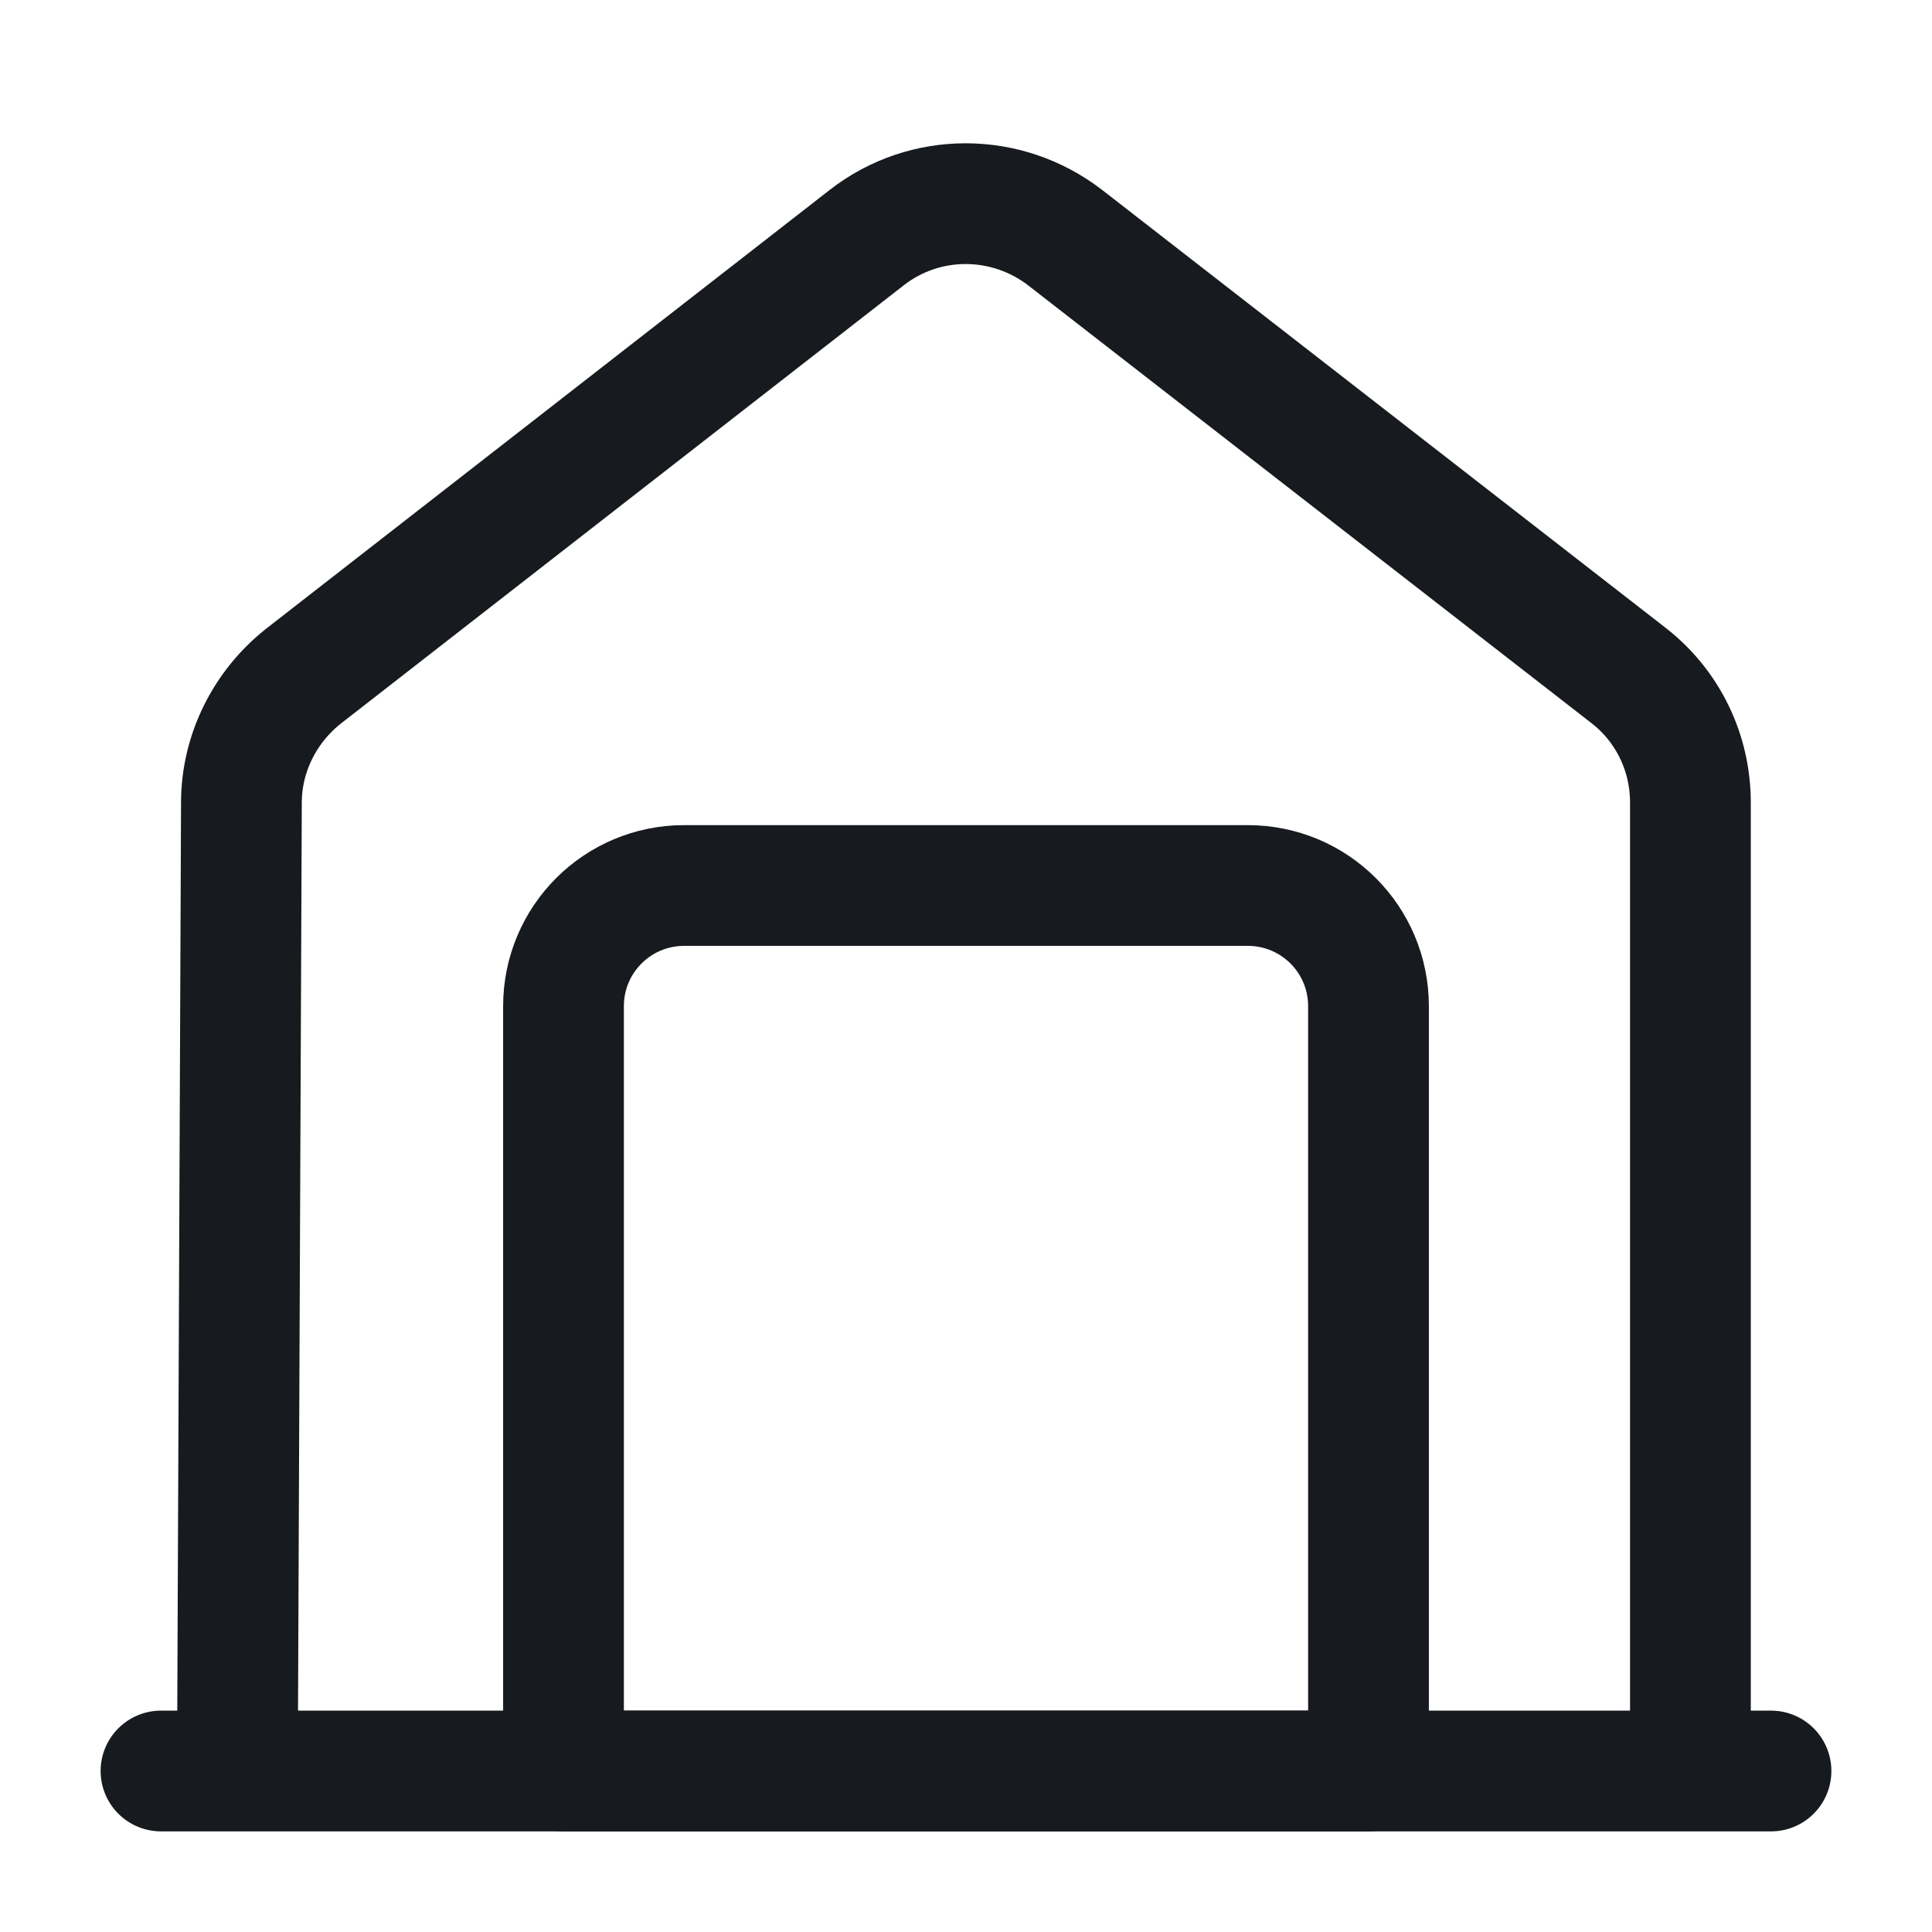
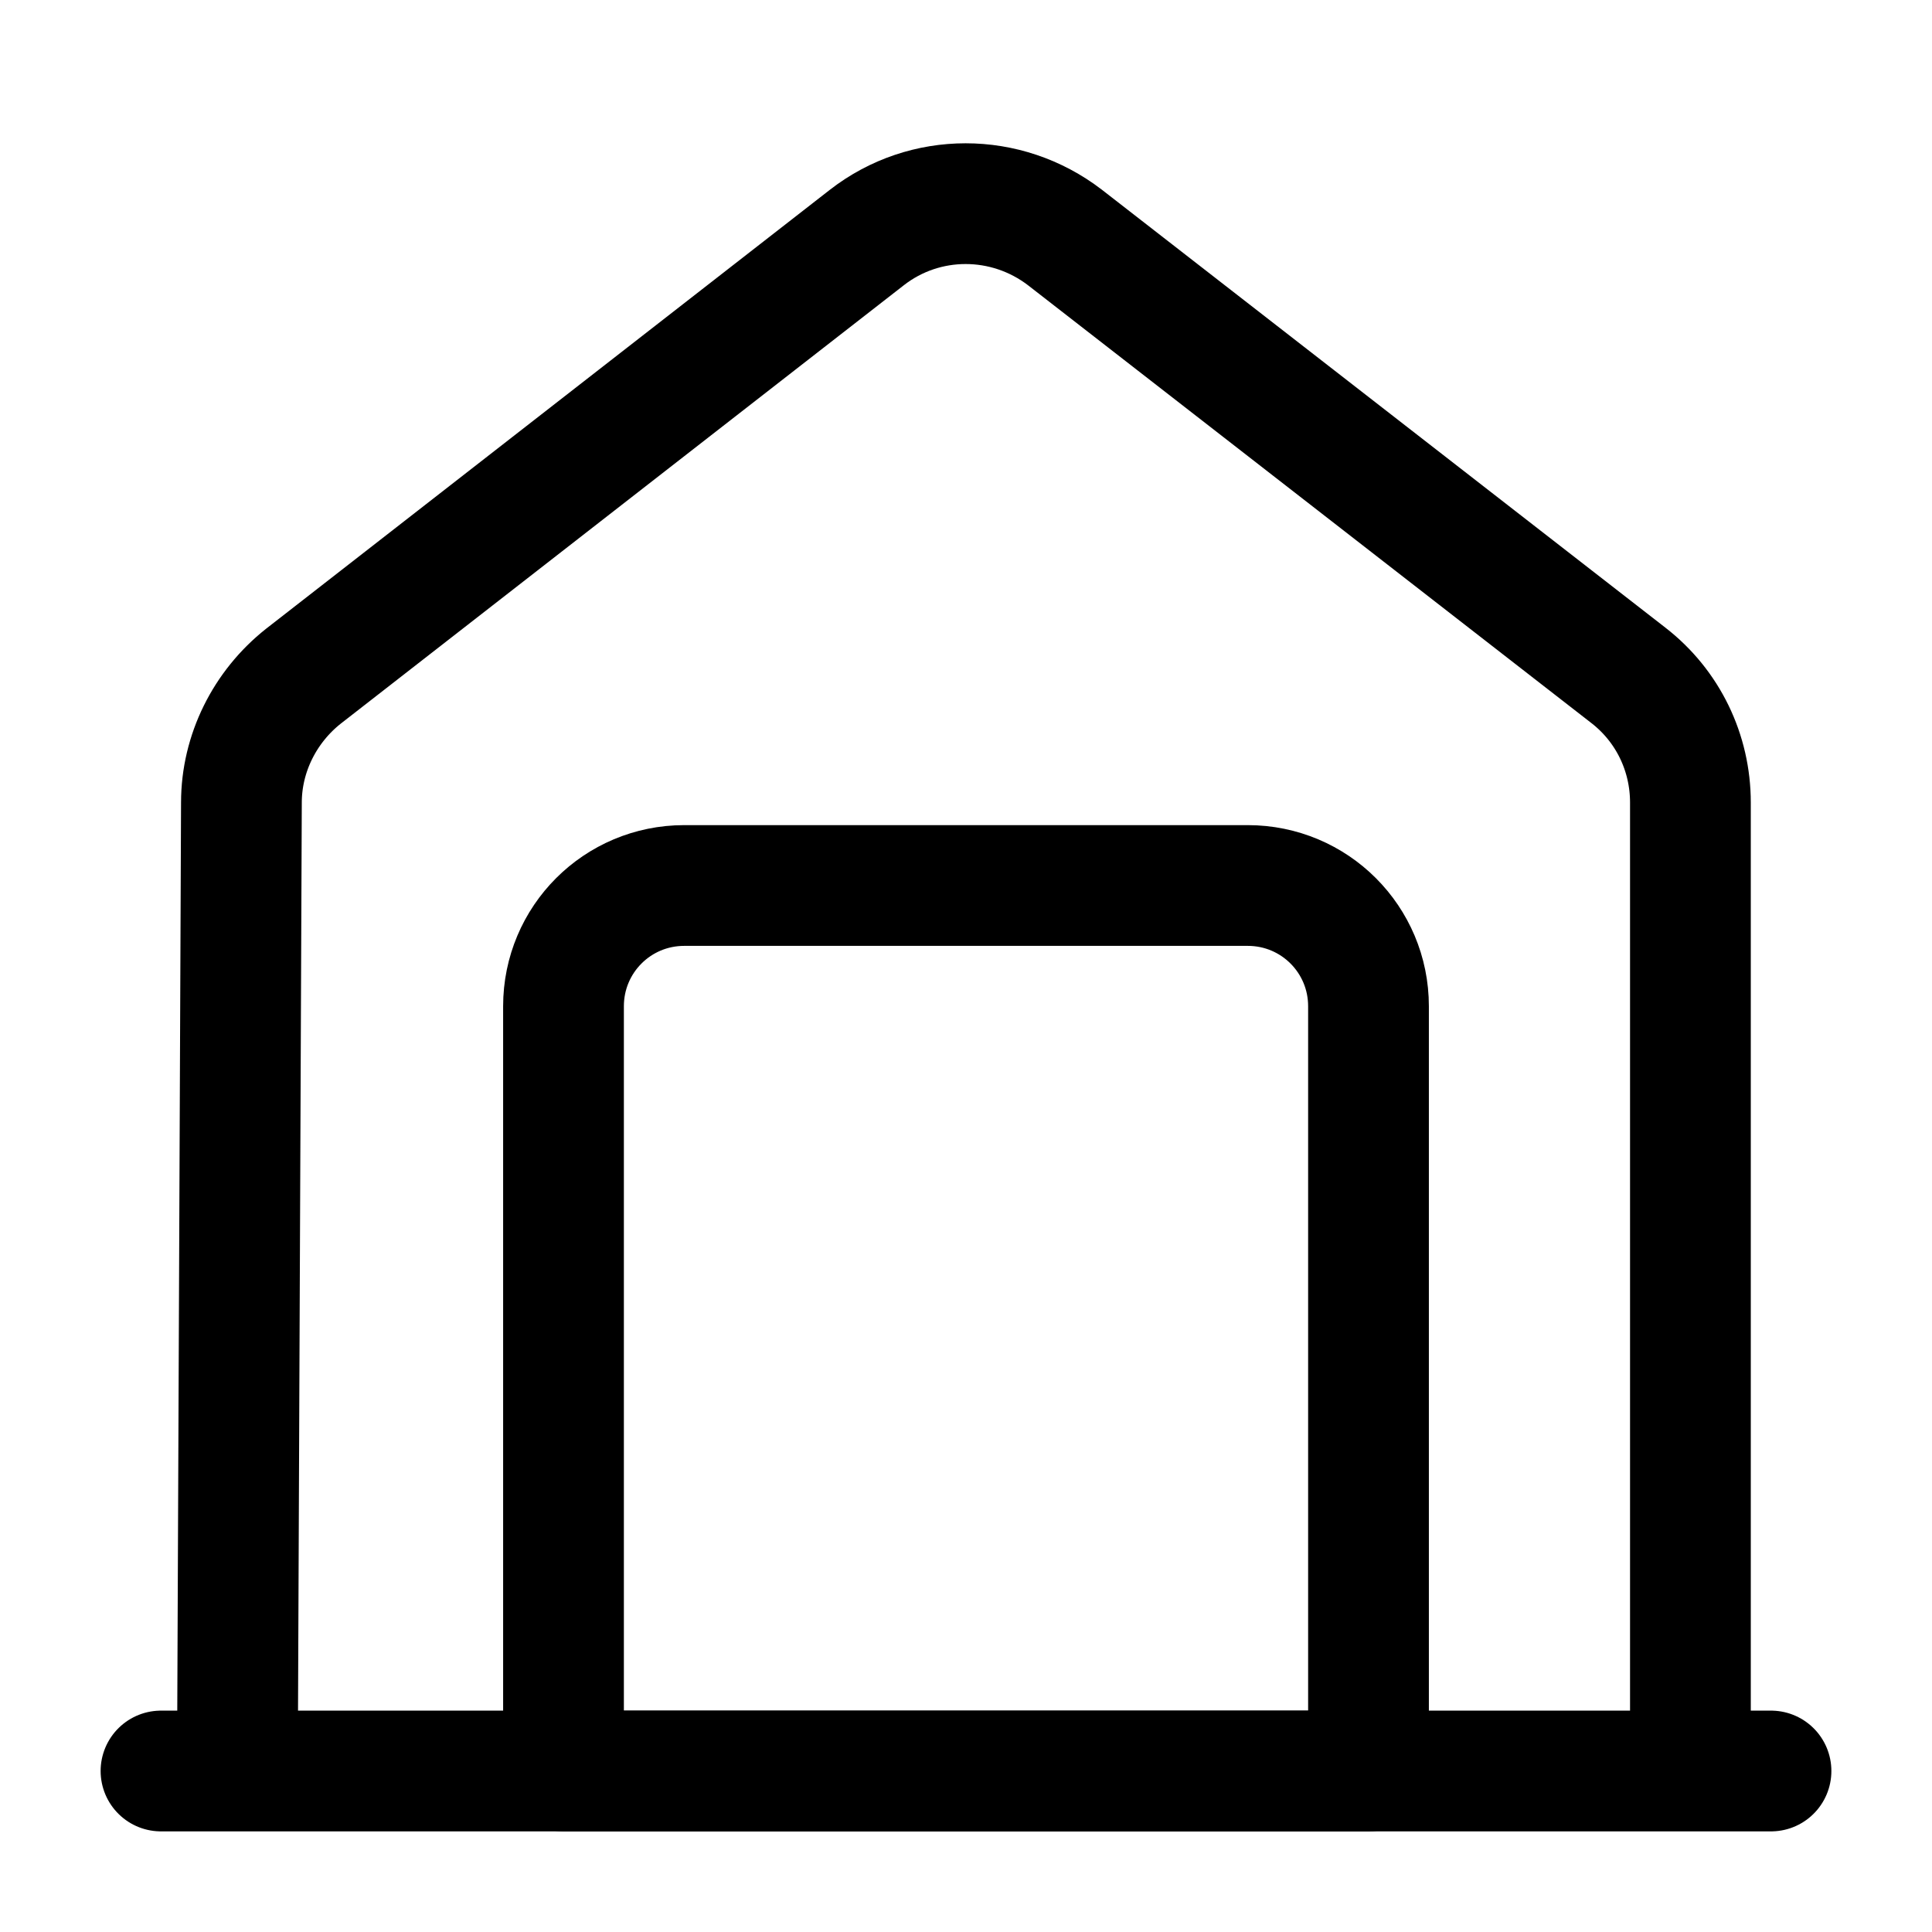
<svg xmlns="http://www.w3.org/2000/svg" width="24" height="24" viewBox="0 0 24 24" fill="none">
-   <path d="M2 22H22" stroke="#171A1E" stroke-width="1.5" stroke-miterlimit="10" stroke-linecap="round" stroke-linejoin="round" />
-   <path d="M2.949 22L2.999 9.97C2.999 9.36 3.289 8.78 3.769 8.4L10.769 2.95C11.489 2.39 12.499 2.39 13.229 2.95L20.229 8.39C20.719 8.77 20.999 9.35 20.999 9.97V22" stroke="#171A1E" stroke-width="1.5" stroke-miterlimit="10" stroke-linejoin="round" />
-   <path d="M15.5 11H8.5C7.67 11 7 11.67 7 12.5V22H17V12.5C17 11.67 16.33 11 15.5 11Z" stroke="#171A1E" stroke-width="1.5" stroke-miterlimit="10" stroke-linecap="round" stroke-linejoin="round" />
+   <path d="M2 22H22" stroke="currentColor" stroke-width="1.5" stroke-miterlimit="10" stroke-linecap="round" stroke-linejoin="round" />
+   <path d="M2.949 22L2.999 9.97C2.999 9.36 3.289 8.78 3.769 8.4L10.769 2.95C11.489 2.39 12.499 2.39 13.229 2.95L20.229 8.39C20.719 8.77 20.999 9.35 20.999 9.97V22" stroke="currentColor" stroke-width="1.5" stroke-miterlimit="10" stroke-linejoin="round" />
+   <path d="M15.5 11H8.5C7.67 11 7 11.67 7 12.5V22H17V12.5C17 11.67 16.33 11 15.5 11Z" stroke="currentColor" stroke-width="1.5" stroke-miterlimit="10" stroke-linecap="round" stroke-linejoin="round" />
</svg>
